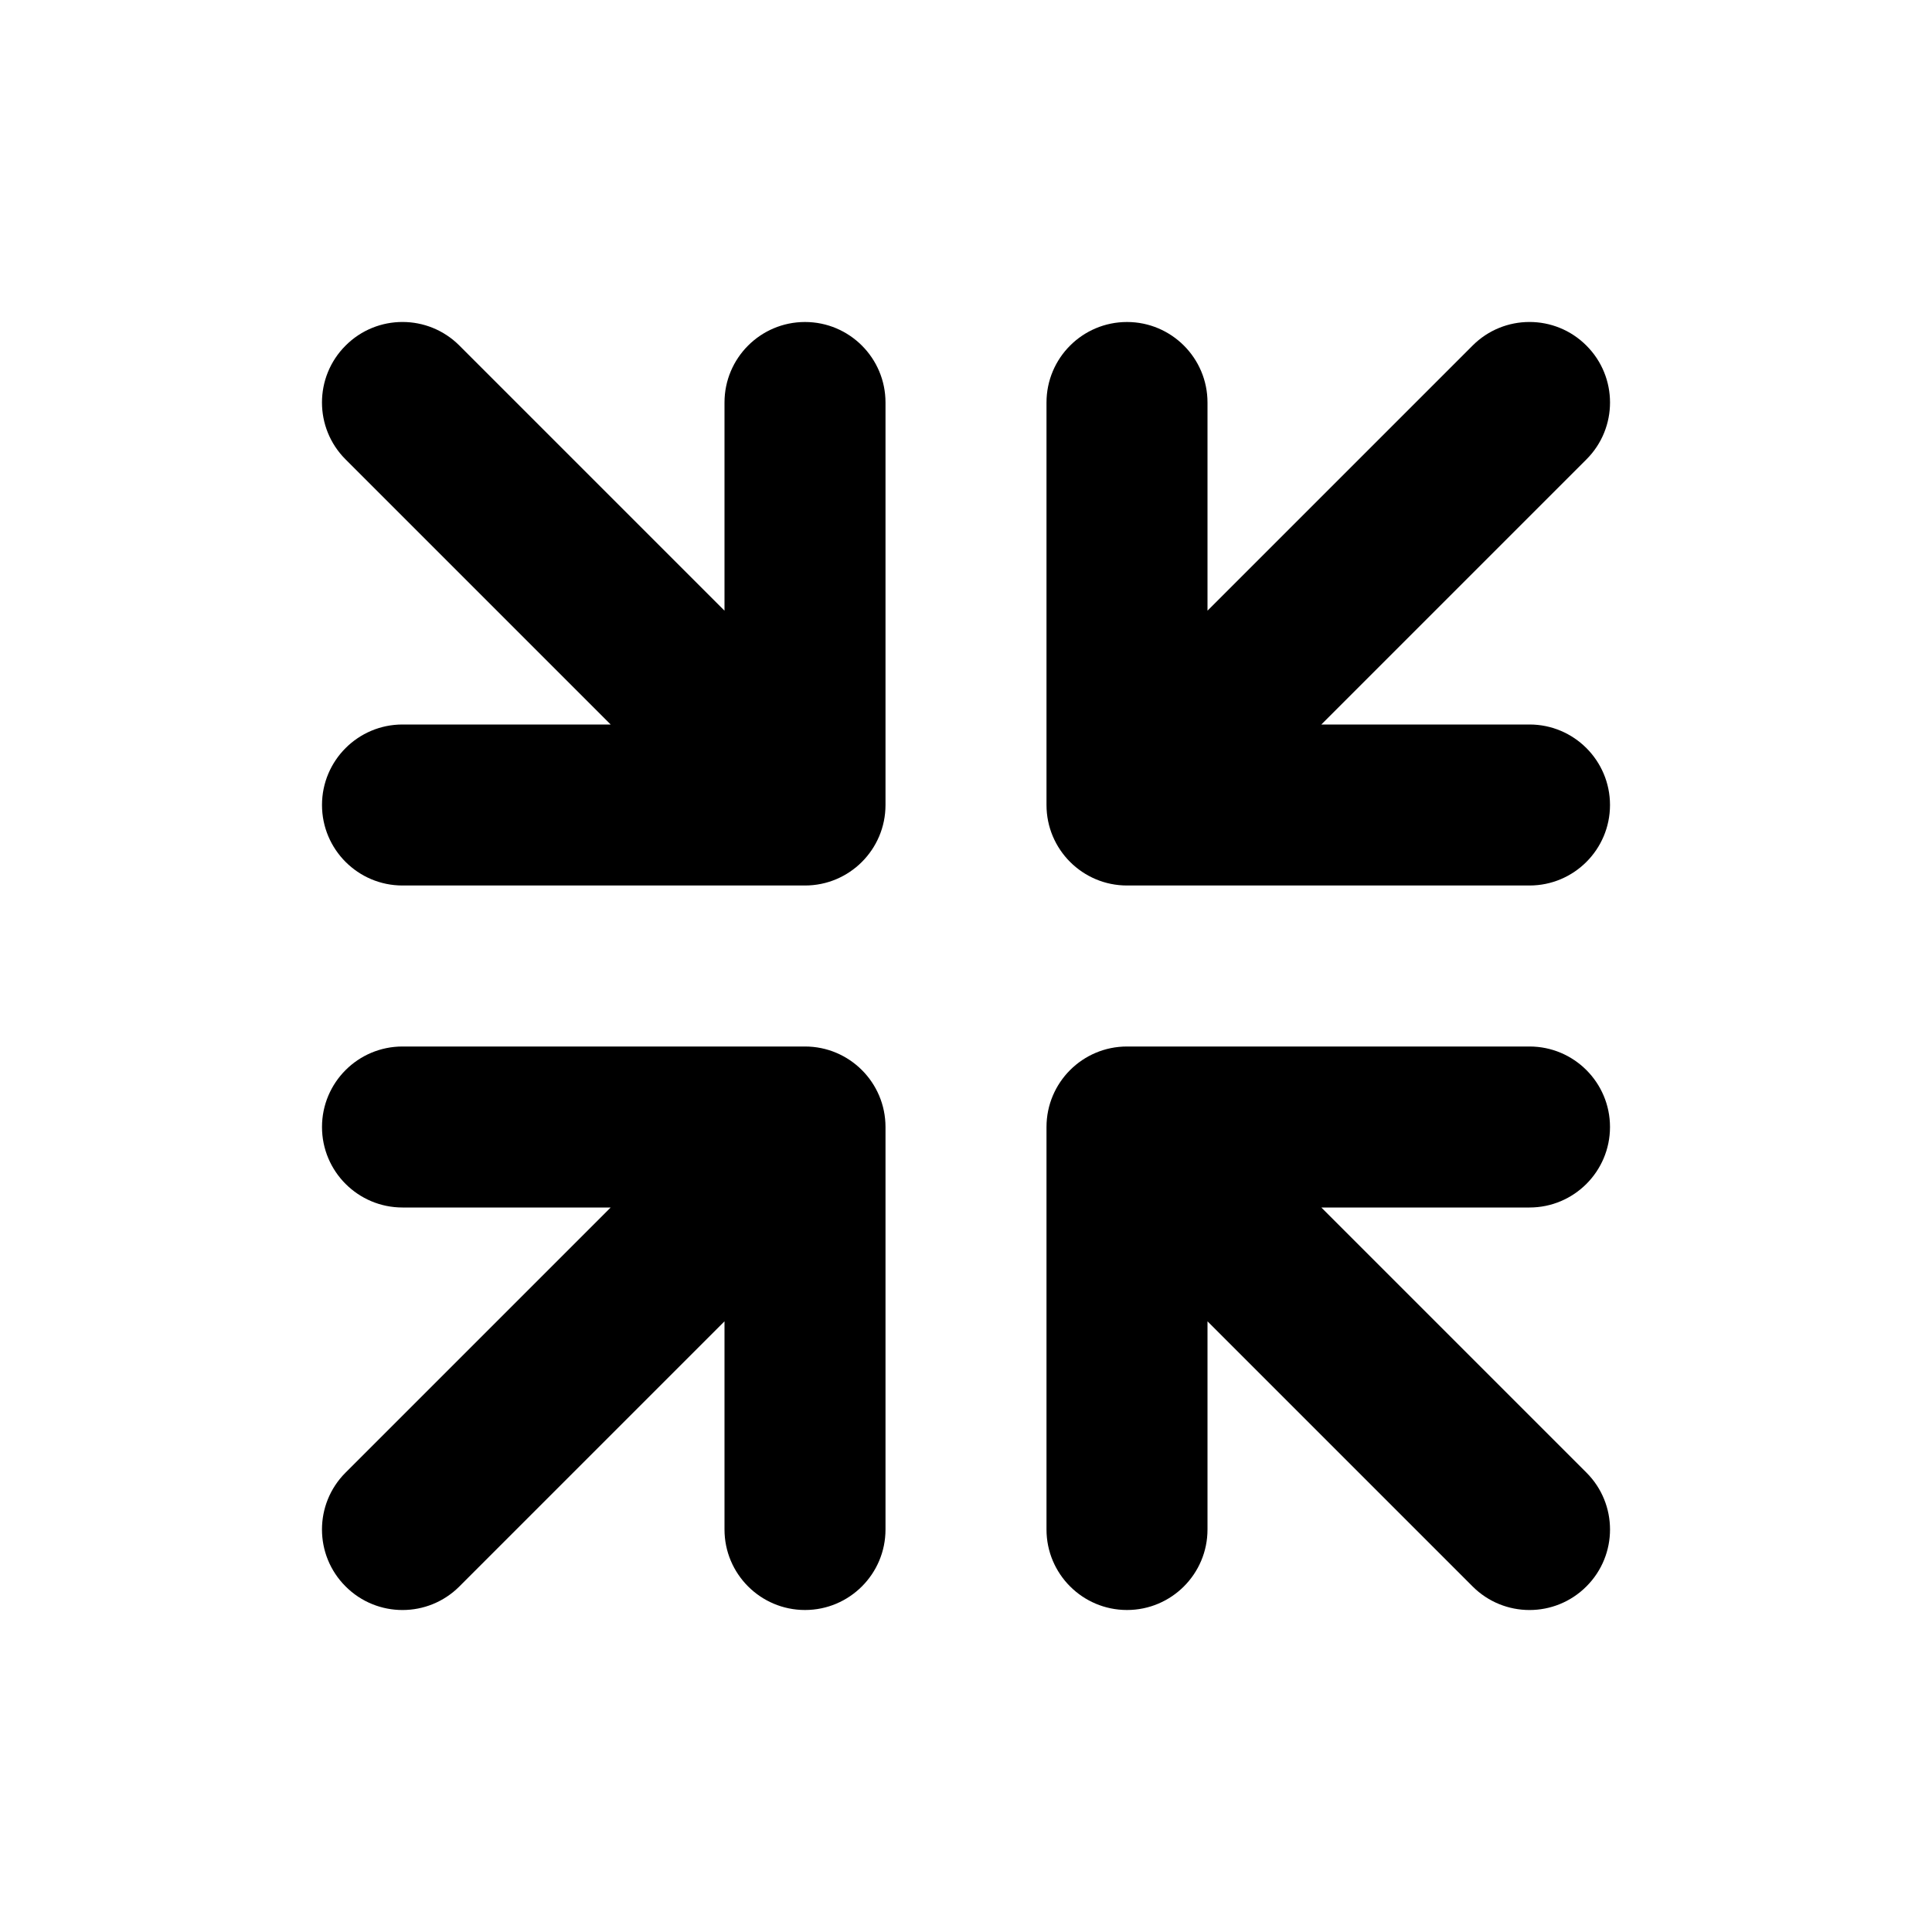
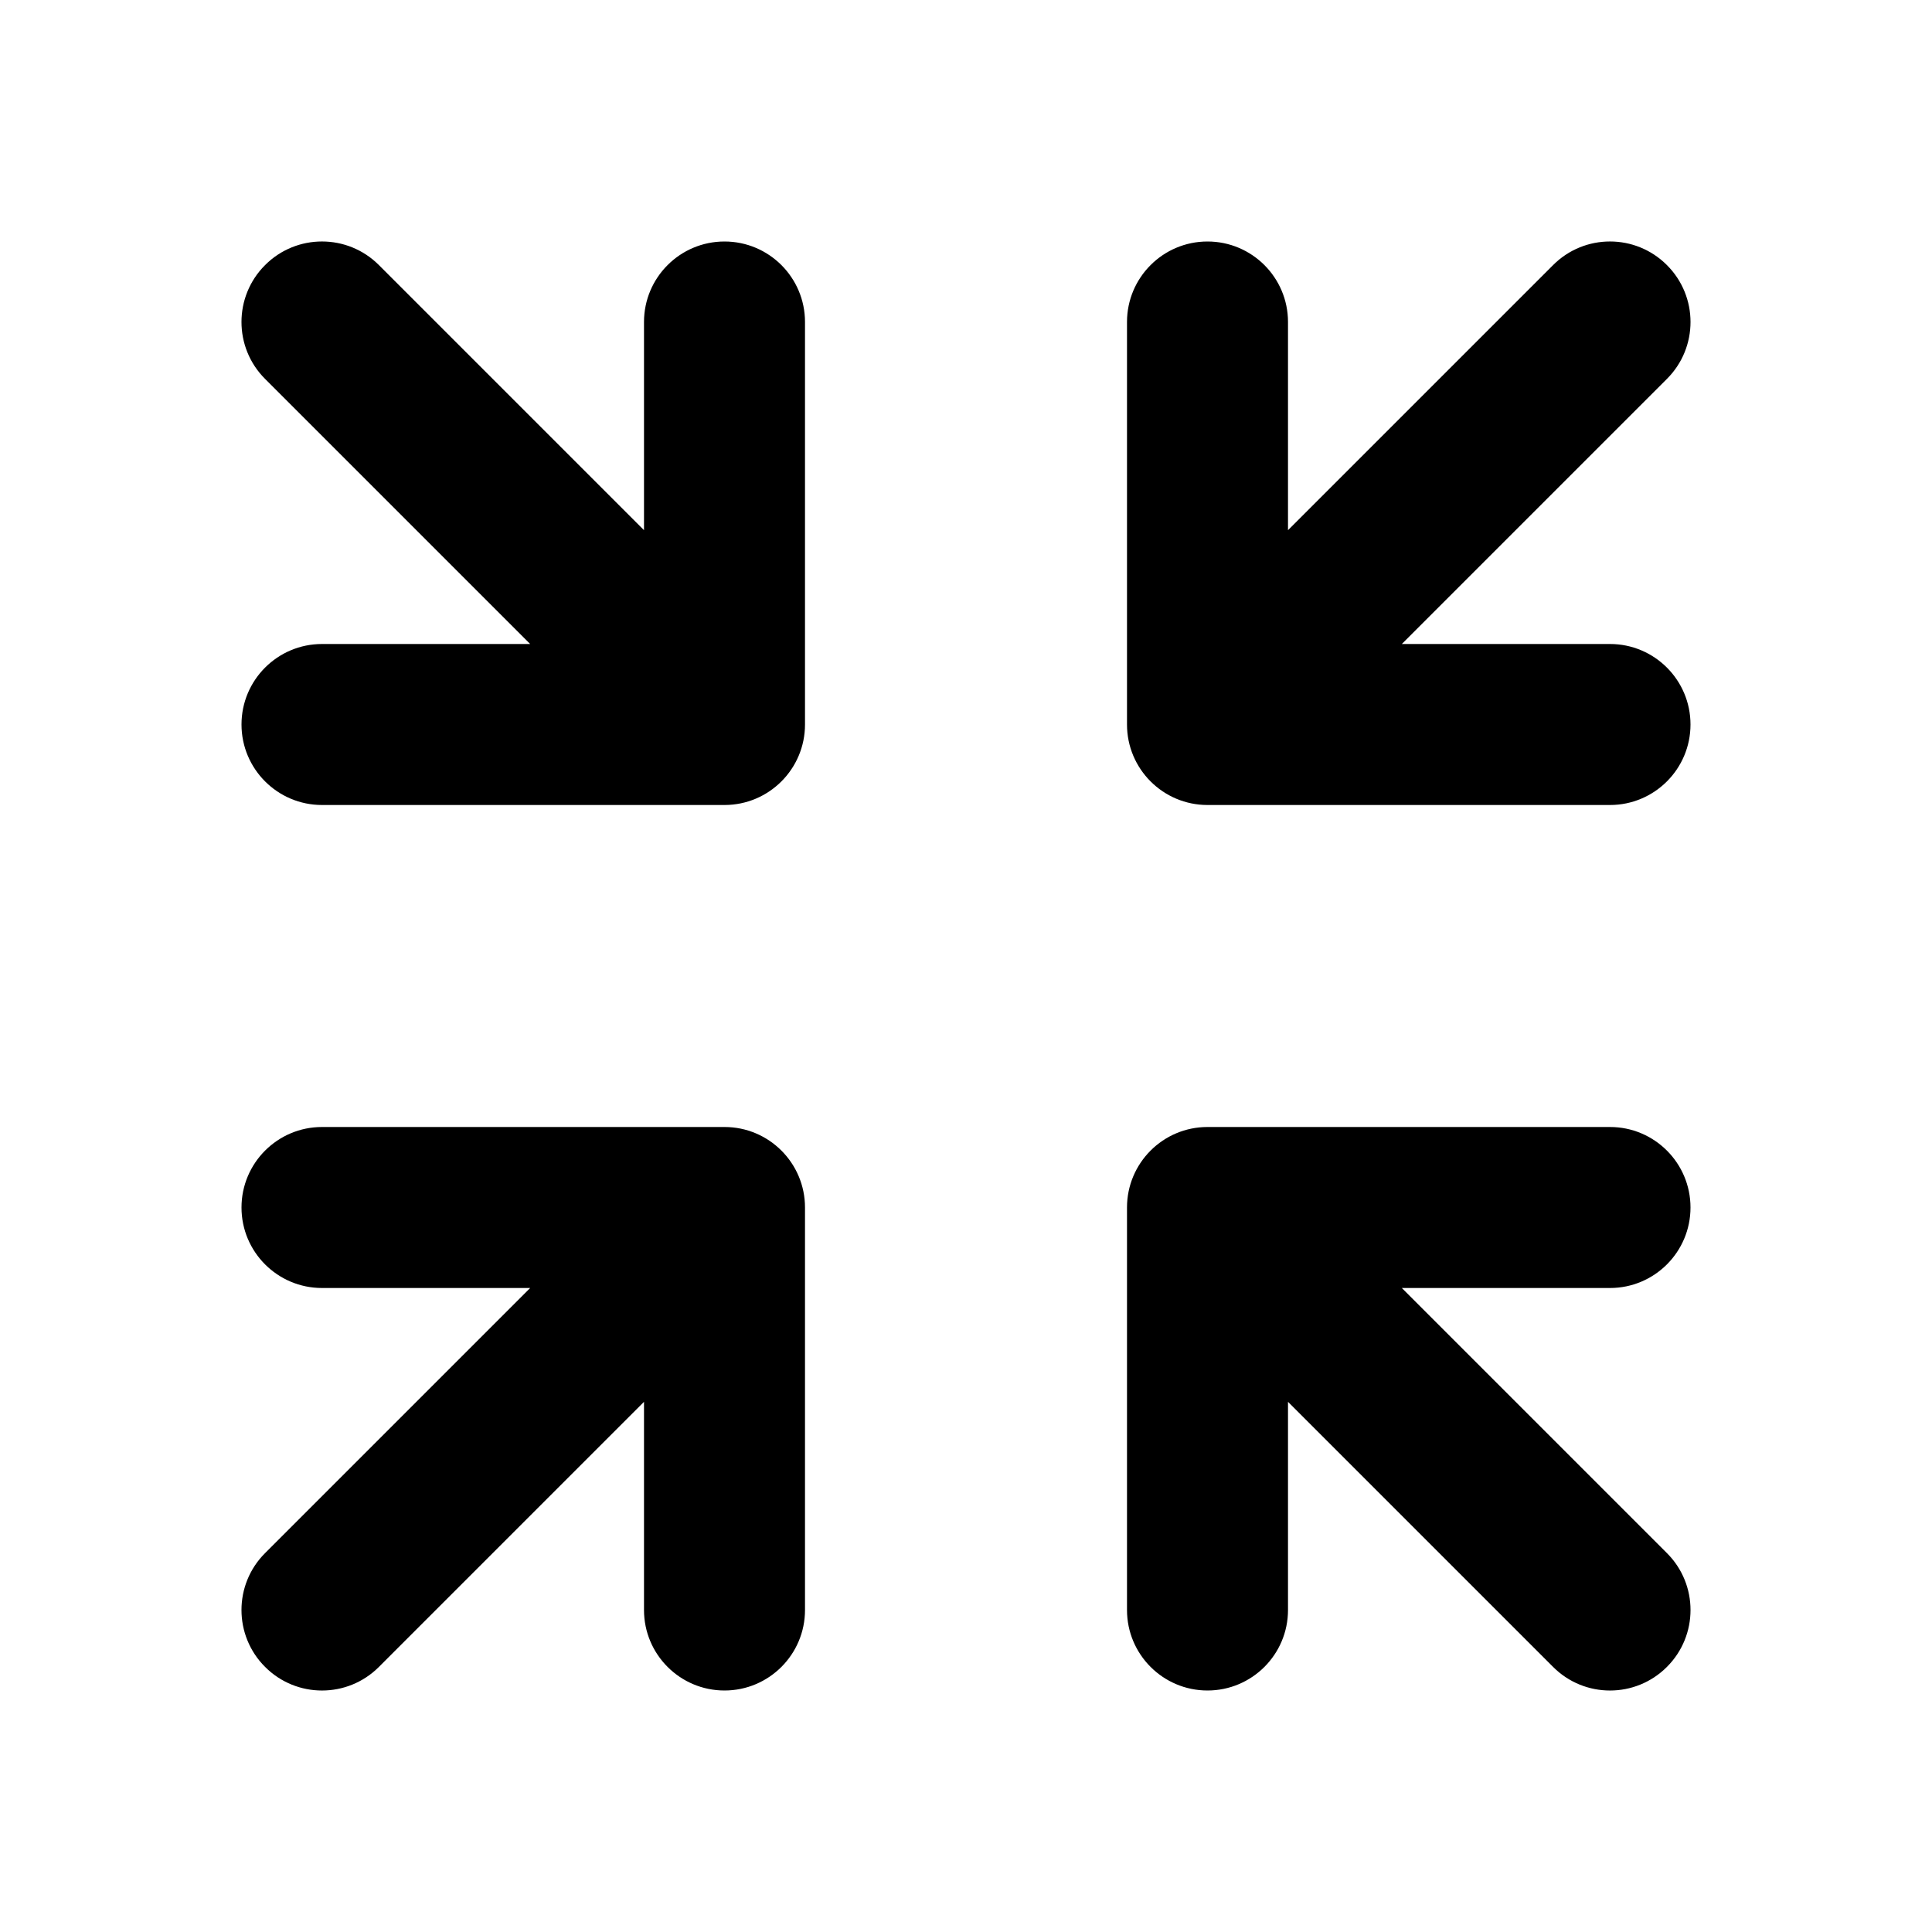
<svg xmlns="http://www.w3.org/2000/svg" width="24" height="24" viewBox="0 0 24 24" fill="none">
-   <path fill-rule="evenodd" clip-rule="evenodd" d="M4.293 4.293C4.683 3.902 5.317 3.902 5.707 4.293L9 7.586V5C9 4.448 9.448 4 10 4C10.552 4 11 4.448 11 5V10C11 10.552 10.552 11 10 11H5C4.448 11 4 10.552 4 10C4 9.448 4.448 9 5 9H7.586L4.293 5.707C3.902 5.317 3.902 4.683 4.293 4.293ZM18.293 4.293C18.683 3.902 19.317 3.902 19.707 4.293C20.098 4.683 20.098 5.317 19.707 5.707L16.414 9H19C19.552 9 20 9.448 20 10C20 10.552 19.552 11 19 11H14C13.448 11 13 10.552 13 10V5C13 4.448 13.448 4 14 4C14.552 4 15 4.448 15 5V7.586L18.293 4.293ZM5 13H10C10.552 13 11 13.448 11 14V19C11 19.552 10.552 20 10 20C9.448 20 9 19.552 9 19V16.414L5.707 19.707C5.317 20.098 4.683 20.098 4.293 19.707C3.902 19.317 3.902 18.683 4.293 18.293L7.586 15H5C4.448 15 4 14.552 4 14C4 13.448 4.448 13 5 13ZM13 14C13 13.448 13.448 13 14 13H19C19.552 13 20 13.448 20 14C20 14.552 19.552 15 19 15H16.414L19.707 18.293C20.098 18.683 20.098 19.317 19.707 19.707C19.317 20.098 18.683 20.098 18.293 19.707L15 16.414V19C15 19.552 14.552 20 14 20C13.448 20 13 19.552 13 19V14Z" fill="black" />
+   <path fill-rule="evenodd" clip-rule="evenodd" d="M3.293 3.293C3.683 2.902 4.317 2.902 4.707 3.293L8 6.586V4C8 3.448 8.448 3 9 3C9.552 3 10 3.448 10 4V9C10 9.552 9.552 10 9 10H4C3.448 10 3 9.552 3 9C3 8.448 3.448 8 4 8H6.586L3.293 4.707C2.902 4.317 2.902 3.683 3.293 3.293ZM19.293 3.293C19.683 2.902 20.317 2.902 20.707 3.293C21.098 3.683 21.098 4.317 20.707 4.707L17.414 8H20C20.552 8 21 8.448 21 9C21 9.552 20.552 10 20 10H15C14.448 10 14 9.552 14 9V4C14 3.448 14.448 3 15 3C15.552 3 16 3.448 16 4V6.586L19.293 3.293ZM4 14H9C9.552 14 10 14.448 10 15V20C10 20.552 9.552 21 9 21C8.448 21 8 20.552 8 20V17.414L4.707 20.707C4.317 21.098 3.683 21.098 3.293 20.707C2.902 20.317 2.902 19.683 3.293 19.293L6.586 16H4C3.448 16 3 15.552 3 15C3 14.448 3.448 14 4 14ZM14 15C14 14.448 14.448 14 15 14H20C20.552 14 21 14.448 21 15C21 15.552 20.552 16 20 16H17.414L20.707 19.293C21.098 19.683 21.098 20.317 20.707 20.707C20.317 21.098 19.683 21.098 19.293 20.707L16 17.414V20C16 20.552 15.552 21 15 21C14.448 21 14 20.552 14 20V15Z" fill="black" />
</svg>
